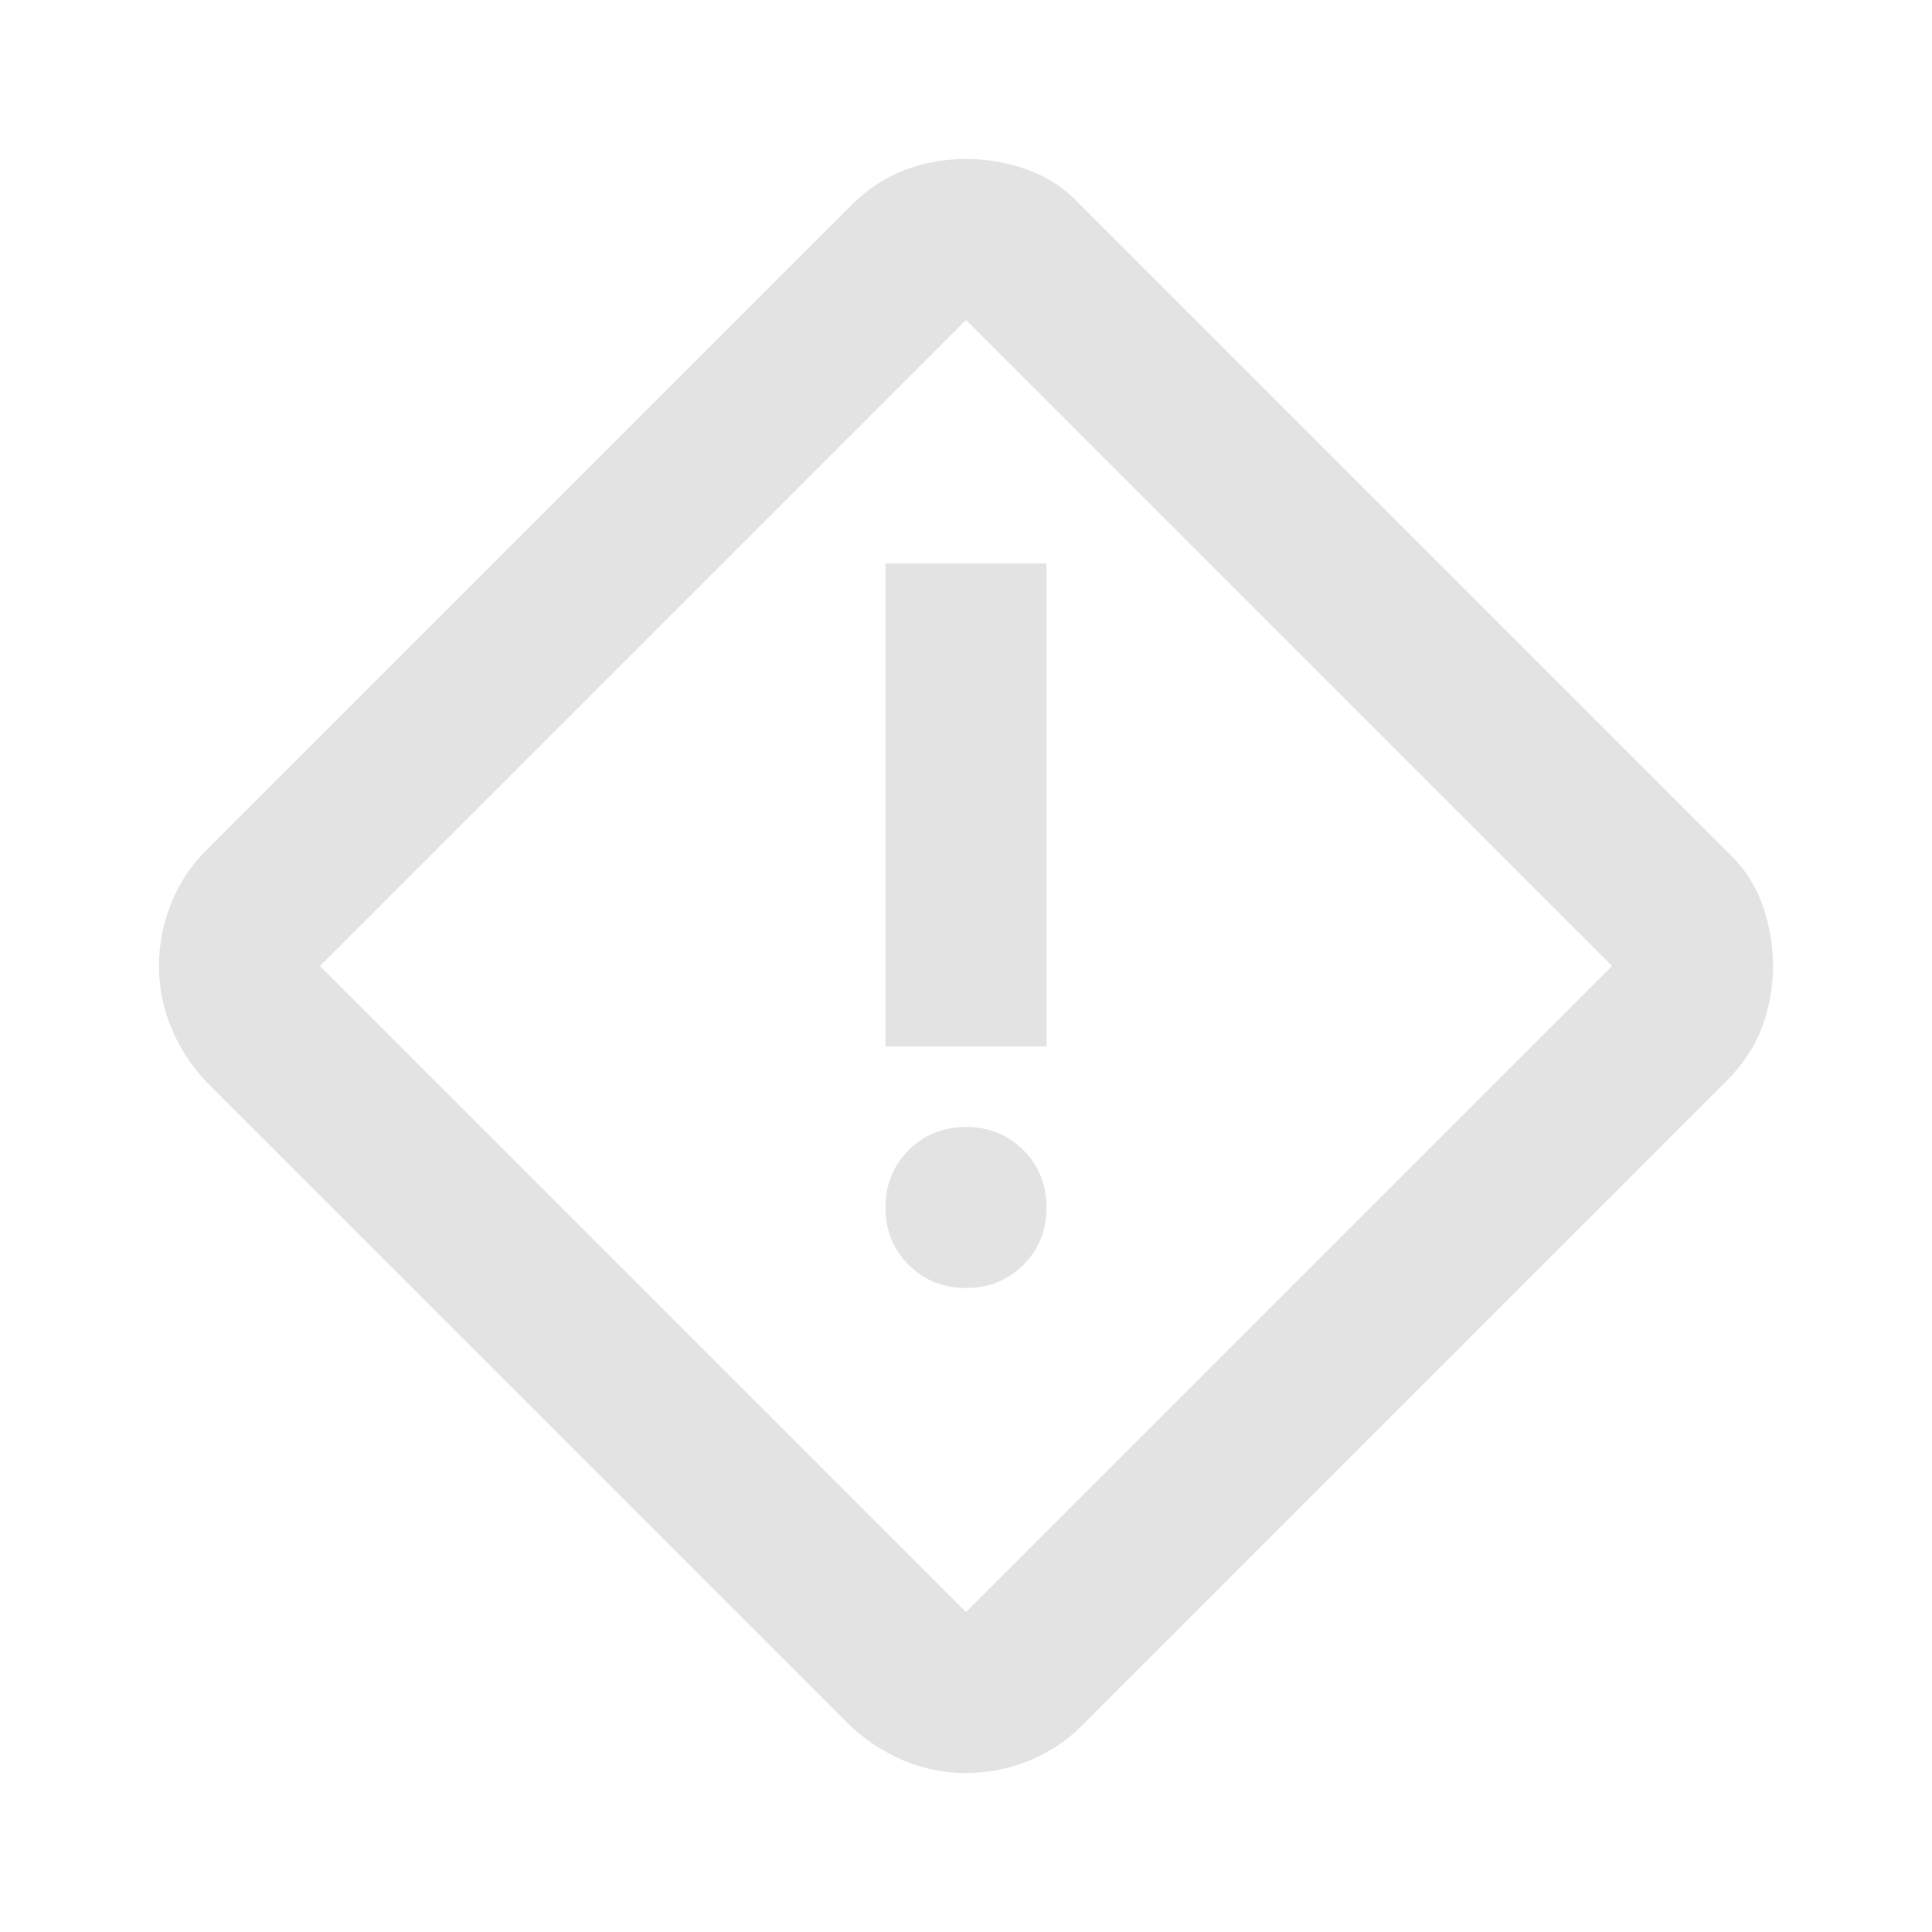
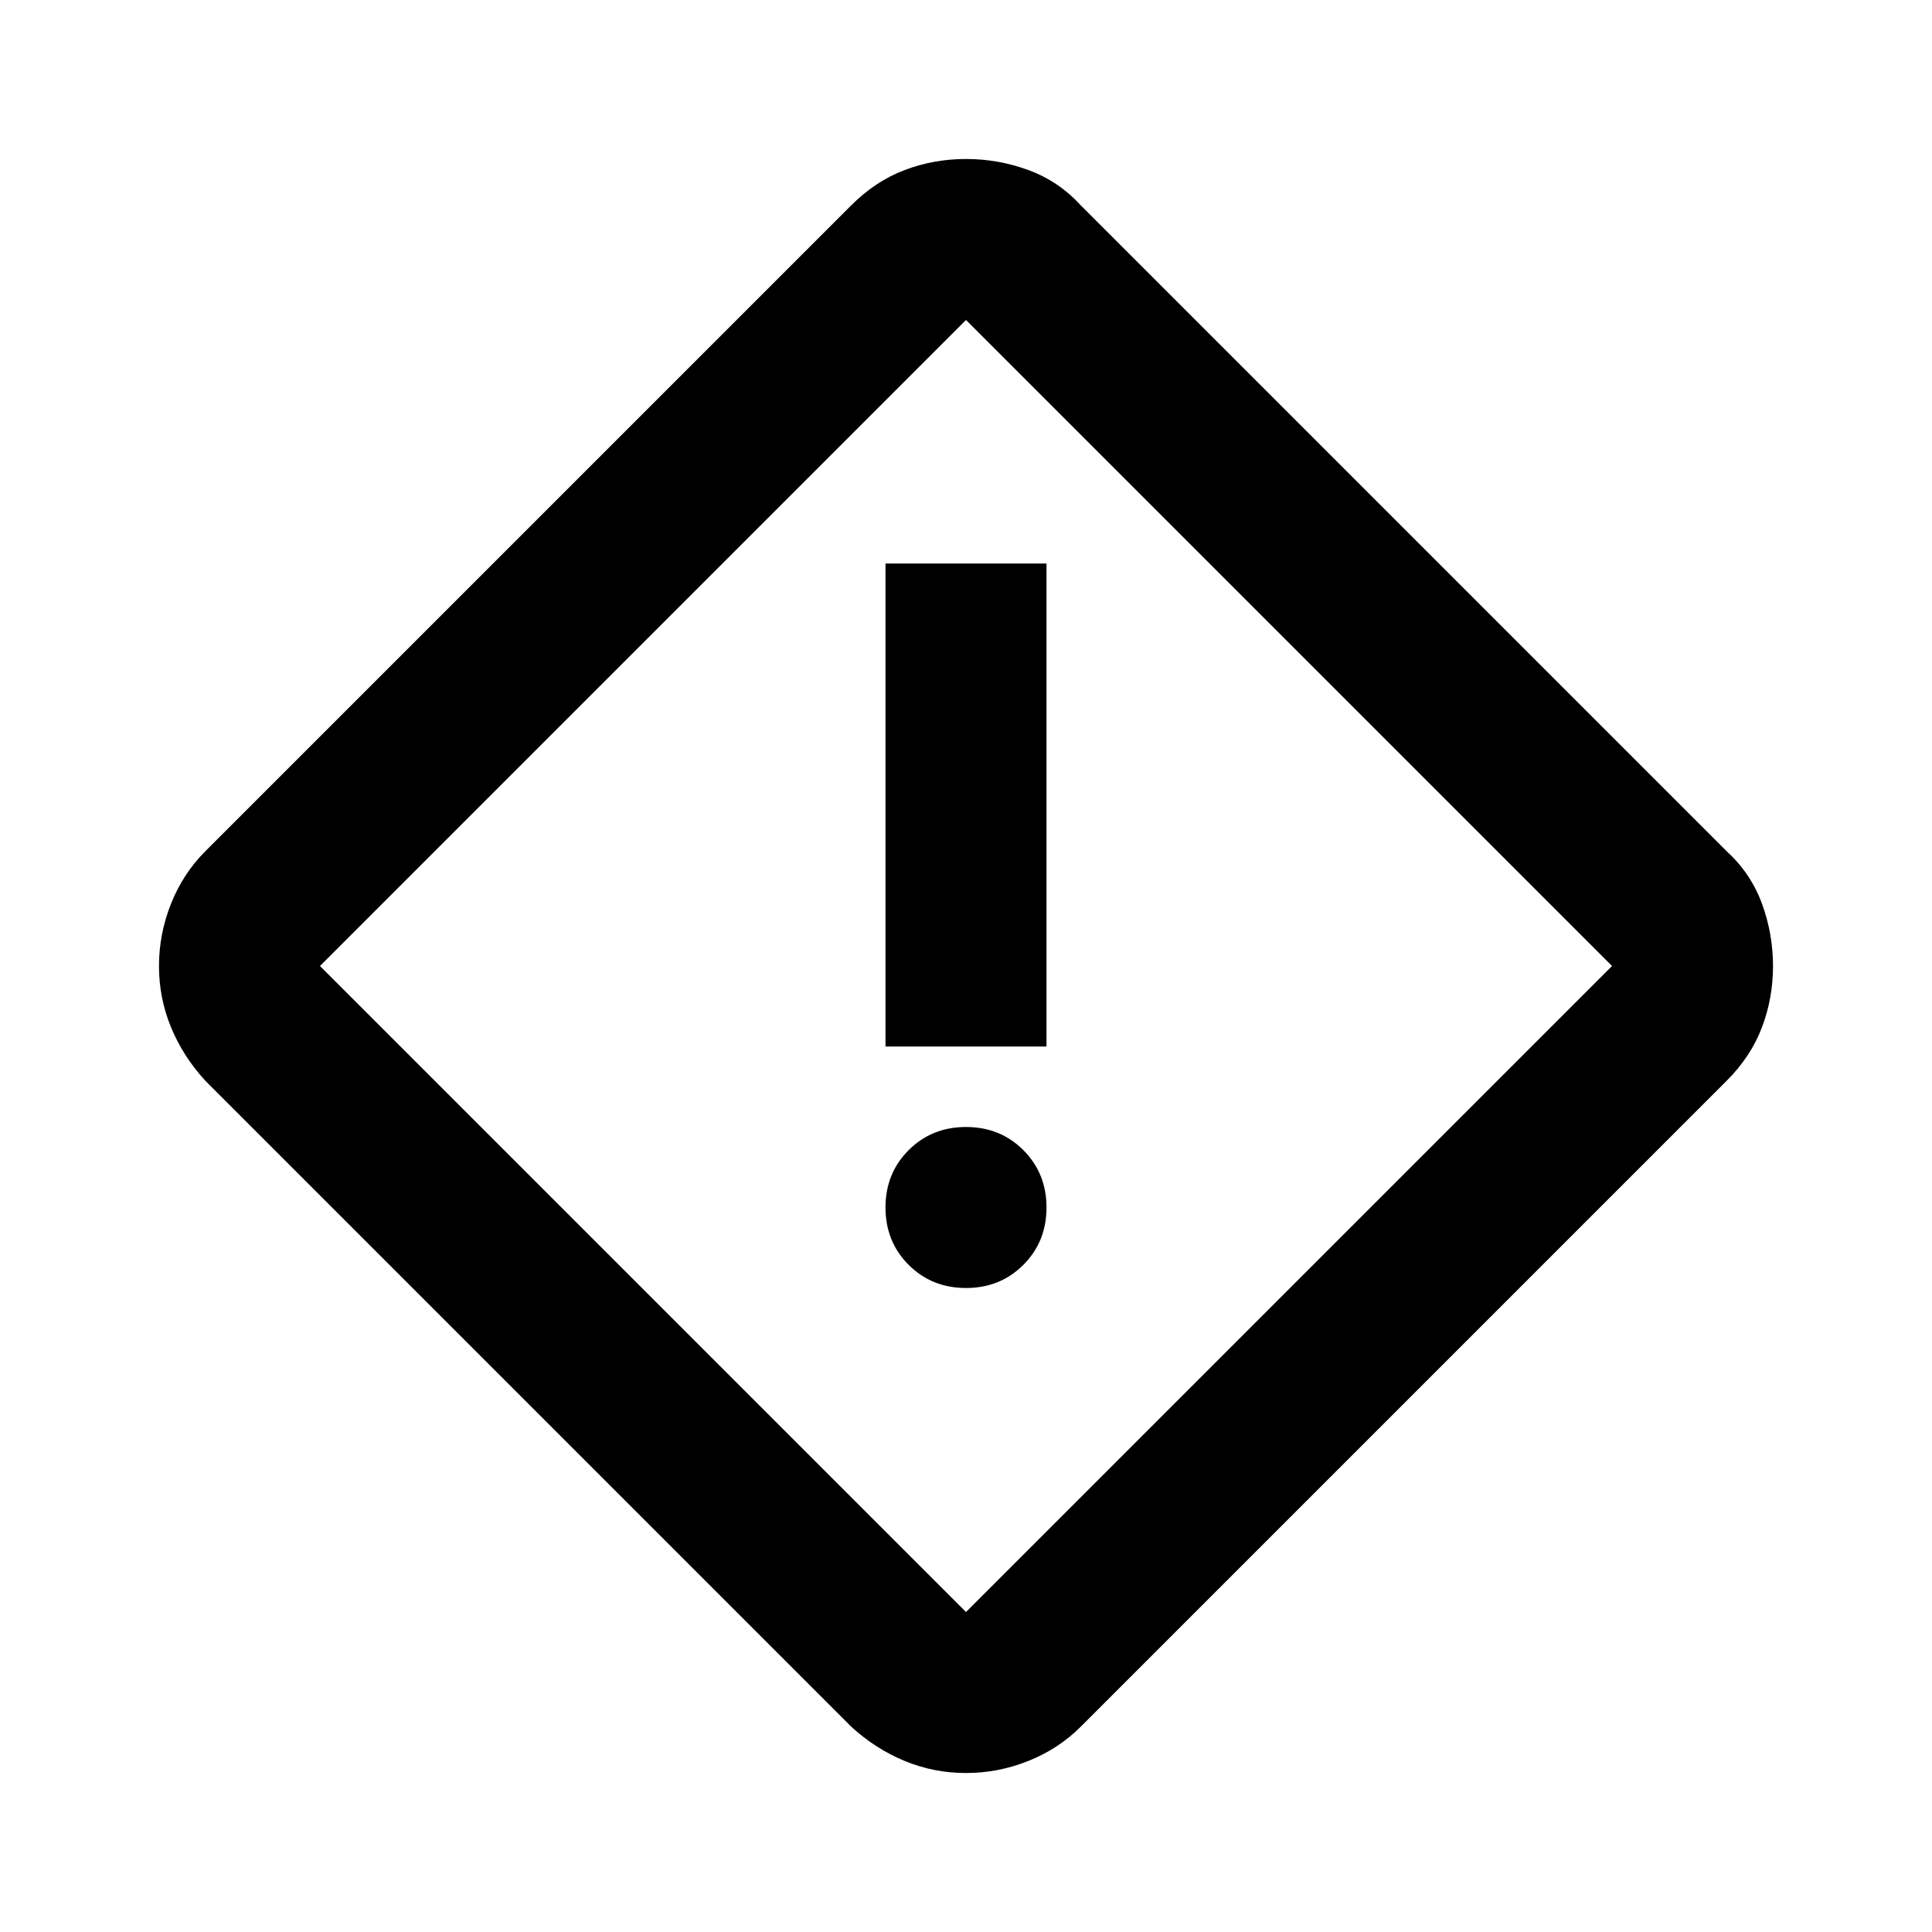
- <svg xmlns="http://www.w3.org/2000/svg" height="24px" viewBox="0 -960 960 960" width="24px" fill="#e3e3e3">
+ <svg xmlns="http://www.w3.org/2000/svg" height="24px" viewBox="0 -960 960 960" width="24px" fill="currentColor">
  <path d="M449.5-85Q435-91 423-102L102-423q-11-12-17-26.5T79-480q0-16 6-31t17-26l321-321q12-12 26.5-17.5T480-881q16 0 31 5.5t26 17.5l321 321q12 11 17.5 26t5.5 31q0 16-5.5 30.5T858-423L537-102q-11 11-26 17t-31 6q-16 0-30.5-6Zm30.5-74 321-321-321-321-321 321 321 321Zm-40-281h80v-240h-80v240Zm68.5 108.5Q520-343 520-360t-11.5-28.5Q497-400 480-400t-28.5 11.5Q440-377 440-360t11.5 28.5Q463-320 480-320t28.5-11.5ZM480-480Z" />
</svg>
